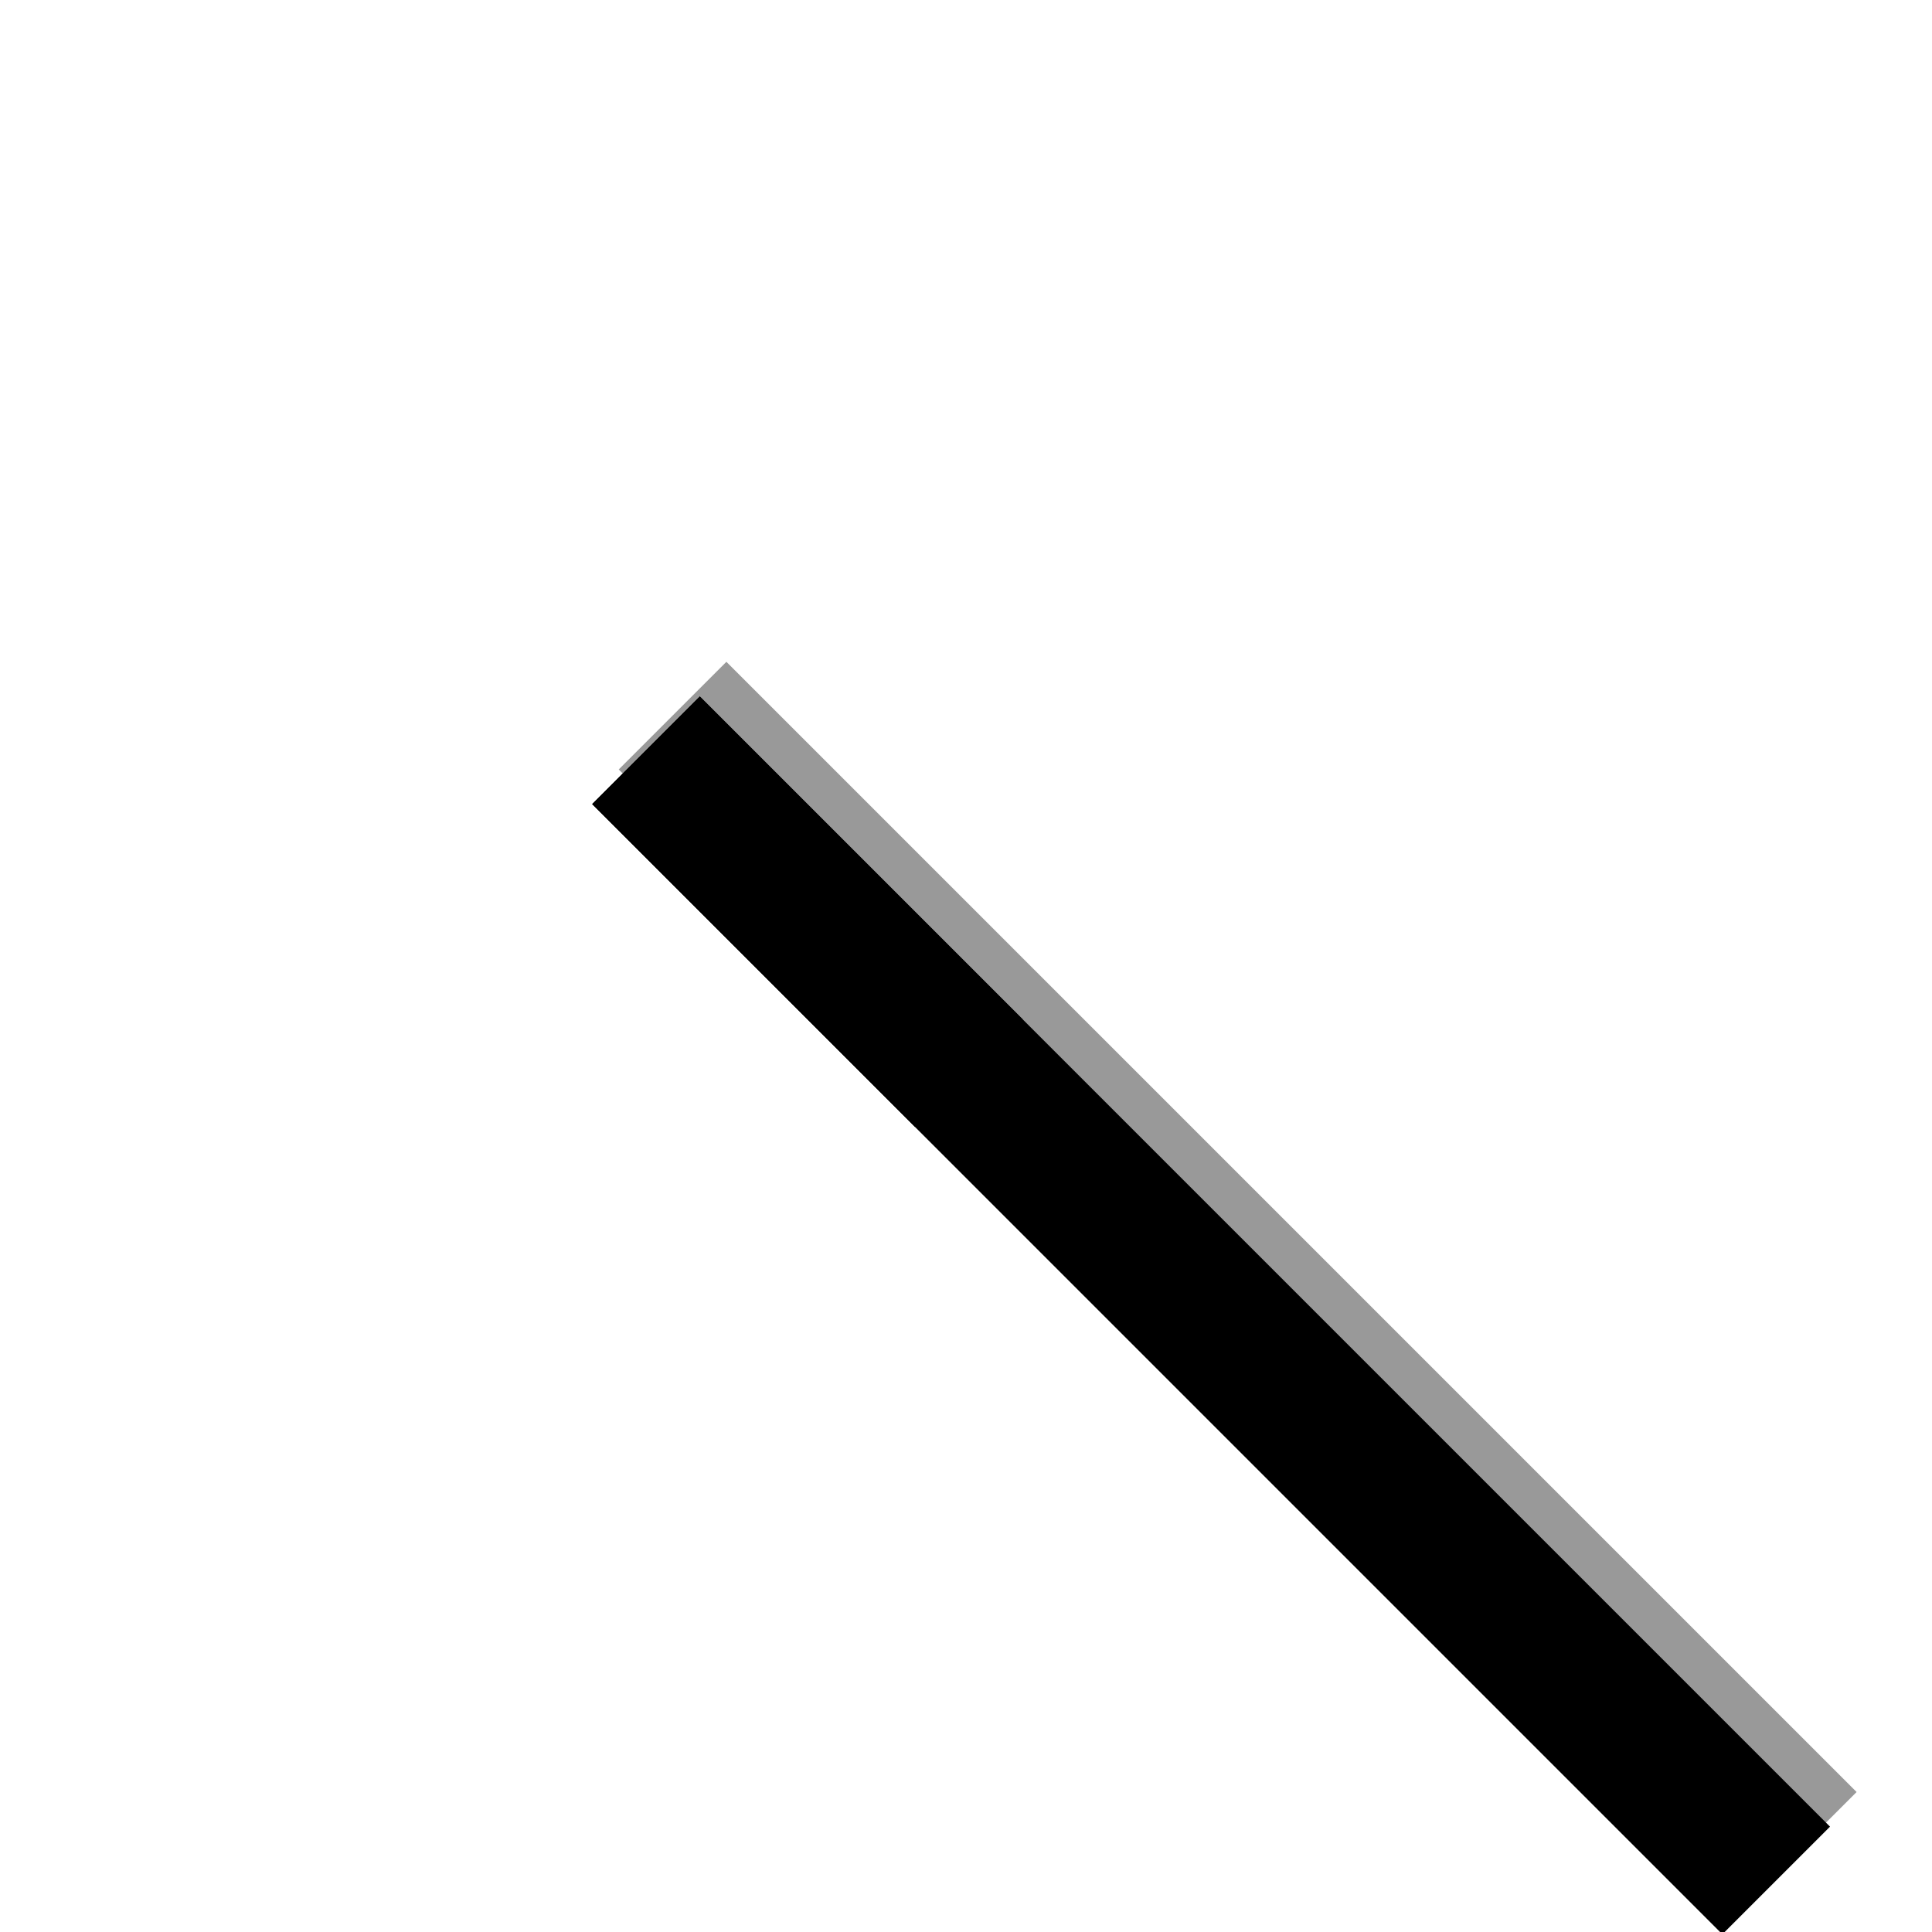
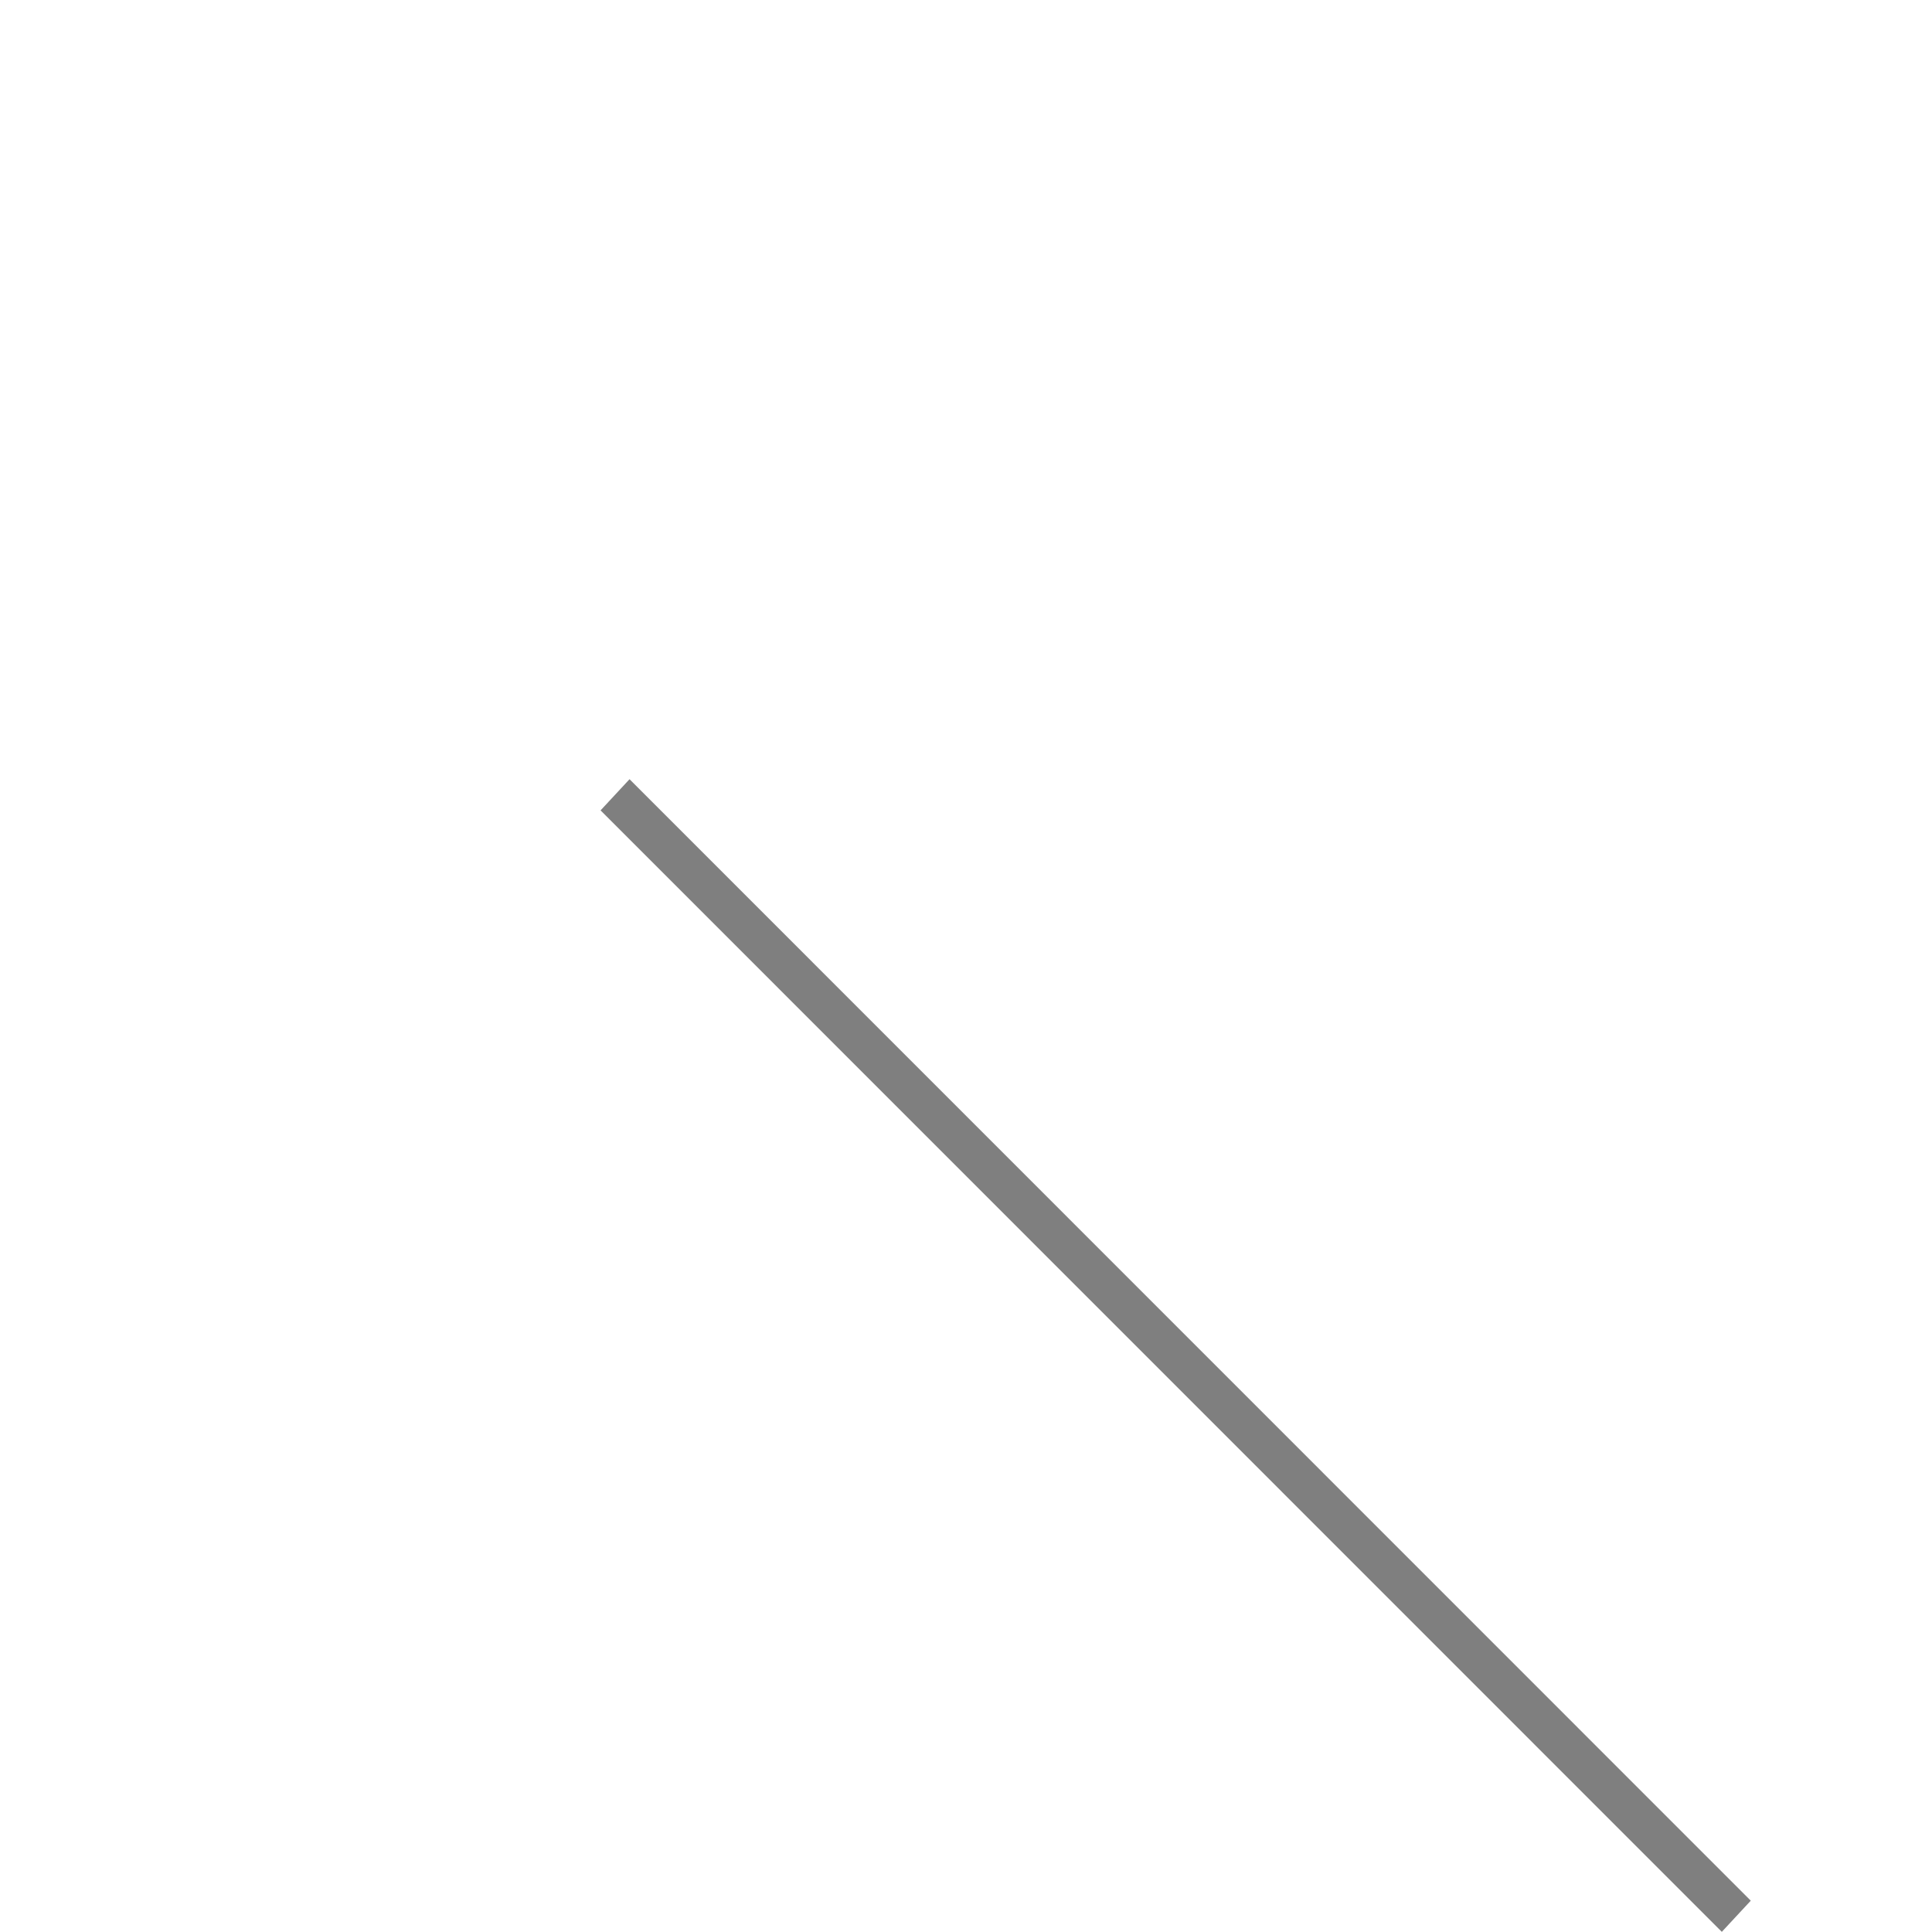
<svg xmlns="http://www.w3.org/2000/svg" xmlns:xlink="http://www.w3.org/1999/xlink" viewBox="0 0 48 48" style="display:inline;enable-background:new" version="1.0" id="svg11300" height="48" width="48">
  <defs id="defs3">
    <style id="current-color-scheme" type="text/css">
      .ColorScheme-Text { color: #0abdc6; } .ColorScheme-Highlight { color:#5294e2; }
     </style>
    <linearGradient id="arrongin" x1="0%" x2="0%" y1="0%" y2="100%">
      <stop offset="0%" style="stop-color:#dd9b44; stop-opacity:1" id="stop9192" />
      <stop offset="100%" style="stop-color:#ad6c16; stop-opacity:1" id="stop9194" />
    </linearGradient>
    <linearGradient id="aurora" x1="0%" x2="0%" y1="0%" y2="100%">
      <stop offset="0%" style="stop-color:#09D4DF; stop-opacity:1" id="stop9197" />
      <stop offset="100%" style="stop-color:#9269F4; stop-opacity:1" id="stop9199" />
    </linearGradient>
    <linearGradient id="cyberneon" x1="0%" x2="0%" y1="0%" y2="100%">
      <stop offset="0" style="stop-color:#0abdc6; stop-opacity:1" id="stop9202" />
      <stop offset="1" style="stop-color:#ea00d9; stop-opacity:1" id="stop9204" />
    </linearGradient>
    <linearGradient id="fitdance" x1="0%" x2="0%" y1="0%" y2="100%">
      <stop offset="0%" style="stop-color:#1AD6AB; stop-opacity:1" id="stop9207" />
      <stop offset="100%" style="stop-color:#329DB6; stop-opacity:1" id="stop9209" />
    </linearGradient>
    <linearGradient id="oomox" x1="0%" x2="0%" y1="0%" y2="100%" xlink:href="#linearGradient1658">
      <stop offset="0%" style="stop-color:#0abdc6; stop-opacity:1" id="stop9212" />
      <stop offset="100%" style="stop-color:#b800ff; stop-opacity:1" id="stop9214" />
    </linearGradient>
    <linearGradient id="rainblue" x1="0%" x2="0%" y1="0%" y2="100%">
      <stop offset="0%" style="stop-color:#00F260; stop-opacity:1" id="stop9217" />
      <stop offset="100%" style="stop-color:#0575E6; stop-opacity:1" id="stop9219" />
    </linearGradient>
    <linearGradient id="sunrise" x1="0%" x2="0%" y1="0%" y2="100%">
      <stop offset="0%" style="stop-color: #FF8501; stop-opacity:1" id="stop9222" />
      <stop offset="100%" style="stop-color: #FFCB01; stop-opacity:1" id="stop9224" />
    </linearGradient>
    <linearGradient id="telinkrin" x1="0%" x2="0%" y1="0%" y2="100%">
      <stop offset="0%" style="stop-color: #b2ced6; stop-opacity:1" id="stop9227" />
      <stop offset="100%" style="stop-color: #6da5b7; stop-opacity:1" id="stop9229" />
    </linearGradient>
    <linearGradient id="60spsycho" x1="0%" x2="0%" y1="0%" y2="100%">
      <stop offset="0%" style="stop-color: #df5940; stop-opacity:1" id="stop9232" />
      <stop offset="25%" style="stop-color: #d8d15f; stop-opacity:1" id="stop9234" />
      <stop offset="50%" style="stop-color: #e9882a; stop-opacity:1" id="stop9236" />
      <stop offset="100%" style="stop-color: #279362; stop-opacity:1" id="stop9238" />
    </linearGradient>
    <linearGradient id="90ssummer" x1="0%" x2="0%" y1="0%" y2="100%">
      <stop offset="0%" style="stop-color: #f618c7; stop-opacity:1" id="stop9241" />
      <stop offset="20%" style="stop-color: #94ffab; stop-opacity:1" id="stop9243" />
      <stop offset="50%" style="stop-color: #fbfd54; stop-opacity:1" id="stop9245" />
      <stop offset="100%" style="stop-color: #0f83ae; stop-opacity:1" id="stop9247" />
    </linearGradient>
  </defs>
  <g id="g872" transform="matrix(0.4727441,0,0,0.4727441,-61.90843,-5.05481)" style="display:inline">
-     <g id="g872-7" transform="translate(-1.39697,1.821315)">
-       <rect transform="rotate(-45)" ry="0" rx="2.852" y="151.747" x="79.439" height="84" width="8" id="rect853-5" style="display:inline;opacity:1;fill:#000000;fill-opacity:1;stroke:none;stroke-width:1;stroke-linecap:butt;stroke-linejoin:miter;stroke-miterlimit:4;stroke-dasharray:none;stroke-dashoffset:0;stroke-opacity:1;paint-order:normal" />
-       <rect transform="rotate(-45)" ry="0" rx="2.852" y="151.748" x="79.439" height="84" width="8" id="rect853-5-6" class="ColorScheme-Text" style="display:inline;opacity:0.4;fill:url(#oomox);fill-opacity:1;stroke:none;stroke-width:1;stroke-linecap:butt;stroke-linejoin:miter;stroke-miterlimit:4;stroke-dasharray:none;stroke-dashoffset:0;stroke-opacity:1;paint-order:normal;enable-background:new" />
-       <rect transform="rotate(-45)" ry="0" rx="0" y="151.747" x="79.439" height="24" width="8" id="rect853-3-9" style="display:inline;opacity:1;fill:#000000;fill-opacity:1;stroke:none;stroke-width:0.535;stroke-linecap:butt;stroke-linejoin:miter;stroke-miterlimit:4;stroke-dasharray:none;stroke-dashoffset:0;stroke-opacity:1;paint-order:normal;enable-background:new" />
-       <rect transform="rotate(-45)" ry="0" rx="0" y="151.736" x="79.504" height="24" width="8" id="rect853-3-9-0" class="ColorScheme-Text" style="display:inline;opacity:0.4;fill:url(#oomox);fill-opacity:1;stroke:none;stroke-width:0.535;stroke-linecap:butt;stroke-linejoin:miter;stroke-miterlimit:4;stroke-dasharray:none;stroke-dashoffset:0;stroke-opacity:1;paint-order:normal;enable-background:new" />
-     </g>
-     <path id="path635" class="ColorScheme-Text" style="display:inline;fill:url(#oomox);fill-opacity:1;stroke:url(#oomox);stroke-width:0.355;stroke-linecap:butt;stroke-miterlimit:4;stroke-dasharray:none;stroke-opacity:1;enable-background:new" d="M 1.835,0.914 1.523,1.521 0.867,1.596 1.325,2.093 1.193,2.766 1.786,2.465 2.362,2.805 2.271,2.124 2.758,1.66 2.108,1.54 Z M 7.367,1.445 7.056,2.05 6.399,2.128 6.856,2.622 6.725,3.297 7.318,2.997 7.894,3.336 7.803,2.653 8.29,2.19 7.64,2.07 Z m 5.097,0.613 -0.31,0.607 -0.656,0.078 0.458,0.495 -0.132,0.673 0.594,-0.301 0.574,0.339 -0.091,-0.681 0.489,-0.464 -0.652,-0.12 z m 10.945,0.343 -0.31,0.607 -0.658,0.076 0.458,0.497 -0.132,0.673 0.594,-0.301 0.576,0.339 L 23.845,3.611 24.332,3.148 23.682,3.026 Z M 16.884,3.053 16.572,3.66 15.916,3.738 16.374,4.232 16.242,4.905 16.835,4.606 17.41,4.944 17.32,4.263 17.807,3.8 17.157,3.679 Z M 27.794,4.517 27.484,5.124 26.828,5.202 27.286,5.697 27.154,6.37 27.748,6.069 28.322,6.408 28.23,5.728 28.719,5.264 28.068,5.144 Z M 3.741,4.541 3.431,5.148 2.774,5.225 3.233,5.72 3.099,6.393 3.695,6.094 4.269,6.432 4.178,5.751 4.665,5.287 4.015,5.167 Z M 8.887,4.837 8.577,5.444 7.921,5.52 8.379,6.017 8.247,6.69 8.841,6.389 9.415,6.728 9.324,6.048 9.812,5.584 9.161,5.464 Z M 13.724,5.665 13.412,6.271 12.757,6.348 13.214,6.843 13.082,7.518 13.676,7.217 14.252,7.557 14.161,6.876 14.648,6.41 13.998,6.29 Z m 7.828,0.369 -0.312,0.607 -0.656,0.078 0.458,0.495 -0.132,0.673 0.594,-0.299 0.574,0.337 -0.089,-0.681 0.487,-0.464 -0.65,-0.12 z m 10.759,0.698 -0.312,0.607 -0.656,0.078 0.458,0.495 -0.132,0.673 0.594,-0.301 0.574,0.339 L 32.748,7.943 33.235,7.479 32.585,7.359 Z M 2.599,7.306 2.289,7.913 1.631,7.991 2.089,8.486 1.957,9.159 2.551,8.86 3.127,9.197 3.035,8.517 3.522,8.053 2.873,7.933 Z m 14.008,1.334 -0.312,0.607 -0.656,0.078 0.458,0.495 -0.132,0.673 0.594,-0.301 0.574,0.339 -0.089,-0.681 0.487,-0.464 -0.65,-0.12 z m 10.338,0.586 -0.312,0.607 -0.656,0.078 0.458,0.495 -0.132,0.673 0.594,-0.301 0.574,0.339 -0.089,-0.681 0.487,-0.464 -0.65,-0.12 z m -4.843,0.865 -0.31,0.607 -0.656,0.078 0.458,0.495 -0.134,0.673 0.595,-0.299 0.574,0.337 -0.091,-0.681 0.487,-0.464 -0.65,-0.12 z m -13.748,0.014 -0.312,0.607 -0.656,0.078 0.458,0.495 -0.132,0.673 0.594,-0.299 0.576,0.337 -0.091,-0.681 0.487,-0.464 -0.65,-0.12 z m 22.791,0.695 -0.31,0.607 -0.658,0.078 0.458,0.495 -0.132,0.673 0.595,-0.301 0.574,0.339 -0.091,-0.681 0.487,-0.464 -0.65,-0.12 z m -18.68,0.118 -0.31,0.607 -0.656,0.078 0.458,0.495 -0.132,0.673 0.594,-0.299 0.574,0.337 -0.091,-0.681 0.489,-0.464 -0.652,-0.12 z M 2.432,11.482 2.12,12.089 1.464,12.165 1.922,12.661 1.79,13.335 2.384,13.034 2.958,13.373 2.867,12.693 3.356,12.229 2.704,12.109 Z m 32.486,0.477 -0.31,0.607 -0.656,0.076 0.458,0.497 -0.132,0.673 0.594,-0.301 0.574,0.339 -0.091,-0.681 0.489,-0.464 -0.652,-0.12 z m -15.823,1.391 -0.31,0.607 -0.658,0.078 0.458,0.495 -0.132,0.673 0.595,-0.299 0.574,0.337 -0.091,-0.681 0.487,-0.464 -0.65,-0.12 z m 8.57,3.804 -0.31,0.607 -0.658,0.076 0.458,0.497 -0.132,0.673 0.595,-0.301 0.574,0.339 -0.091,-0.681 0.487,-0.464 -0.65,-0.12 z m -4.333,-2.572 -0.31,0.605 -0.658,0.078 0.46,0.495 -0.134,0.675 0.595,-0.301 0.574,0.337 -0.091,-0.681 0.487,-0.464 -0.65,-0.12 z m -16.302,-0.803 -0.31,0.607 -0.656,0.078 0.458,0.495 -0.132,0.673 0.594,-0.301 0.574,0.339 -0.091,-0.681 0.489,-0.464 -0.652,-0.12 z m 8.208,0.619 -0.312,0.607 -0.656,0.078 0.458,0.495 -0.132,0.673 0.594,-0.301 0.574,0.339 -0.089,-0.681 0.487,-0.464 -0.65,-0.12 z m -5.072,1.111 -0.31,0.607 -0.656,0.078 0.458,0.495 -0.132,0.673 0.594,-0.301 0.574,0.339 -0.091,-0.681 0.489,-0.464 -0.652,-0.12 z m 17.158,-2.354 -0.31,0.605 -0.656,0.078 0.458,0.495 -0.132,0.675 0.594,-0.301 0.574,0.339 -0.091,-0.681 0.489,-0.465 -0.652,-0.12 z m 4.949,2.361 -0.31,0.605 -0.656,0.078 0.458,0.495 -0.132,0.675 0.594,-0.301 0.574,0.339 -0.091,-0.681 0.489,-0.465 -0.652,-0.12 z m -30.234,1.412 -0.312,0.605 -0.656,0.078 0.458,0.495 -0.132,0.675 0.594,-0.301 0.576,0.339 -0.091,-0.681 0.487,-0.465 -0.65,-0.12 z m 4.874,2.518 -0.31,0.607 -0.656,0.076 0.458,0.497 -0.132,0.673 0.594,-0.301 0.574,0.339 -0.091,-0.681 0.489,-0.464 -0.652,-0.12 z m 5.79,0.006 -0.31,0.607 -0.656,0.078 0.458,0.495 -0.132,0.673 0.594,-0.301 0.574,0.339 -0.091,-0.681 0.489,-0.464 -0.652,-0.12 z m -2.568,2.795 -0.312,0.607 -0.656,0.076 0.458,0.497 -0.132,0.673 0.594,-0.301 0.574,0.339 -0.089,-0.681 0.487,-0.464 -0.65,-0.12 z m -7.535,0.37 -0.31,0.605 -0.656,0.078 0.458,0.495 -0.132,0.675 0.594,-0.301 0.574,0.339 -0.091,-0.681 0.489,-0.465 -0.652,-0.12 z m 4.428,1.885 -0.31,0.607 -0.656,0.076 0.458,0.497 -0.132,0.673 0.594,-0.301 0.574,0.339 -0.091,-0.681 0.489,-0.464 -0.652,-0.12 z m 9.124,1.383 -0.312,0.605 -0.656,0.078 0.458,0.495 -0.132,0.675 0.594,-0.301 0.574,0.337 -0.089,-0.681 0.487,-0.464 -0.65,-0.12 z m -5.165,0.019 -0.312,0.605 -0.656,0.078 0.458,0.495 -0.132,0.675 0.594,-0.301 0.574,0.339 -0.089,-0.681 0.487,-0.465 -0.65,-0.12 z m -5.665,2.552 -0.31,0.607 -0.658,0.076 0.458,0.497 -0.132,0.673 0.594,-0.301 0.576,0.339 -0.091,-0.681 0.487,-0.464 -0.65,-0.12 z m 12.142,2.878 -0.31,0.607 -0.658,0.078 0.458,0.495 -0.132,0.673 0.594,-0.301 0.576,0.339 -0.091,-0.681 0.487,-0.464 -0.65,-0.12 z m -5.745,1.061 -0.31,0.605 -0.658,0.078 0.46,0.495 -0.134,0.675 0.595,-0.301 0.574,0.339 -0.091,-0.681 0.487,-0.465 -0.65,-0.12 z" transform="matrix(2.115309,0,0,2.115309,130.9555,10.69249)" />
-     <rect transform="rotate(-45)" ry="0" rx="2.852" y="151.747" x="79.439" height="84" width="8" id="rect853" class="ColorScheme-Text" style="display:inline;opacity:1;fill:url(#oomox);fill-opacity:1;stroke:none;stroke-width:1;stroke-linecap:butt;stroke-linejoin:miter;stroke-miterlimit:4;stroke-dasharray:none;stroke-dashoffset:0;stroke-opacity:1;paint-order:normal" />
-     <rect transform="rotate(-45)" ry="0" rx="2.852" y="151.748" x="79.438" height="84" width="8" id="rect853-53" class="ColorScheme-Text" style="display:inline;fill:#000000;fill-opacity:0.4;stroke:none;stroke-width:1;stroke-linecap:butt;stroke-linejoin:miter;stroke-miterlimit:4;stroke-dasharray:none;stroke-dashoffset:0;stroke-opacity:1;paint-order:normal;enable-background:new" />
-     <rect transform="rotate(-45)" ry="0" rx="0" y="151.747" x="79.439" height="24" width="8" id="rect853-3" class="ColorScheme-Text" style="display:inline;opacity:1;fill:url(#oomox);fill-opacity:1.0;stroke:none;stroke-width:0.535;stroke-linecap:butt;stroke-linejoin:miter;stroke-miterlimit:4;stroke-dasharray:none;stroke-dashoffset:0;stroke-opacity:1;paint-order:normal;enable-background:new" />
+     <path id="rect853" style="display:inline;opacity:0.8;fill:url(#oomox);stroke-width:0.998" class="ColorScheme-Text" d="m 180.434,68.09 5.662,-5.647 42.356,42.37 -5.645,5.647 z" />
+     <path id="rect853-3" style="display:inline;opacity:1;fill:url(#oomox);stroke-width:0.535;enable-background:new" class="ColorScheme-Text" transform="rotate(-45)" d="m 79.439,151.747 h 8 v 24 h -8 z" />
  </g>
+   <path id="path635" class="ColorScheme-Text" style="display:inline;enable-background:new;fill:url(#oomox);fill-opacity:1;stroke:url(#oomox);stroke-width:0.355;stroke-linecap:butt;stroke-miterlimit:4;stroke-dasharray:none;stroke-opacity:1" d="M 1.835,0.914 1.523,1.521 0.867,1.596 1.325,2.093 1.193,2.766 1.786,2.465 2.362,2.805 2.271,2.124 2.758,1.66 2.108,1.54 Z M 7.367,1.445 7.056,2.05 6.399,2.128 6.856,2.622 6.725,3.297 7.318,2.997 7.894,3.336 7.803,2.653 8.29,2.19 7.64,2.07 Z m 5.097,0.613 -0.31,0.607 -0.656,0.078 0.458,0.495 -0.132,0.673 0.594,-0.301 0.574,0.339 -0.091,-0.681 0.489,-0.464 -0.652,-0.12 z m 10.945,0.343 -0.31,0.607 -0.658,0.076 0.458,0.497 -0.132,0.673 0.594,-0.301 0.576,0.339 L 23.845,3.611 24.332,3.148 23.682,3.026 Z M 16.884,3.053 16.572,3.66 15.916,3.738 16.374,4.232 16.242,4.905 16.835,4.606 17.41,4.944 17.32,4.263 17.807,3.8 17.157,3.679 Z M 27.794,4.517 27.484,5.124 26.828,5.202 27.286,5.697 27.154,6.37 27.748,6.069 28.322,6.408 28.23,5.728 28.719,5.264 28.068,5.144 Z M 3.741,4.541 3.431,5.148 2.774,5.225 3.233,5.72 3.099,6.393 3.695,6.094 4.269,6.432 4.178,5.751 4.665,5.287 4.015,5.167 Z M 8.887,4.837 8.577,5.444 7.921,5.52 8.379,6.017 8.247,6.69 8.841,6.389 9.415,6.728 9.324,6.048 9.812,5.584 9.161,5.464 Z M 13.724,5.665 13.412,6.271 12.757,6.348 13.214,6.843 13.082,7.518 13.676,7.217 14.252,7.557 14.161,6.876 14.648,6.41 13.998,6.29 Z m 7.828,0.369 -0.312,0.607 -0.656,0.078 0.458,0.495 -0.132,0.673 0.594,-0.299 0.574,0.337 -0.089,-0.681 0.487,-0.464 -0.65,-0.12 z m 10.759,0.698 -0.312,0.607 -0.656,0.078 0.458,0.495 -0.132,0.673 0.594,-0.301 0.574,0.339 L 32.748,7.943 33.235,7.479 32.585,7.359 Z M 2.599,7.306 2.289,7.913 1.631,7.991 2.089,8.486 1.957,9.159 2.551,8.86 3.127,9.197 3.035,8.517 3.522,8.053 2.873,7.933 Z m 14.008,1.334 -0.312,0.607 -0.656,0.078 0.458,0.495 -0.132,0.673 0.594,-0.301 0.574,0.339 -0.089,-0.681 0.487,-0.464 -0.65,-0.12 z m 10.338,0.586 -0.312,0.607 -0.656,0.078 0.458,0.495 -0.132,0.673 0.594,-0.301 0.574,0.339 -0.089,-0.681 0.487,-0.464 -0.65,-0.12 z m -4.843,0.865 -0.31,0.607 -0.656,0.078 0.458,0.495 -0.134,0.673 0.595,-0.299 0.574,0.337 -0.091,-0.681 0.487,-0.464 -0.65,-0.12 z m -13.748,0.014 -0.312,0.607 -0.656,0.078 0.458,0.495 -0.132,0.673 0.594,-0.299 0.576,0.337 -0.091,-0.681 0.487,-0.464 -0.65,-0.12 z m 22.791,0.695 -0.31,0.607 -0.658,0.078 0.458,0.495 -0.132,0.673 0.595,-0.301 0.574,0.339 -0.091,-0.681 0.487,-0.464 -0.65,-0.12 z m -18.68,0.118 -0.31,0.607 -0.656,0.078 0.458,0.495 -0.132,0.673 0.594,-0.299 0.574,0.337 -0.091,-0.681 0.489,-0.464 -0.652,-0.12 z M 2.432,11.482 2.12,12.089 1.464,12.165 1.922,12.661 1.79,13.335 2.384,13.034 2.958,13.373 2.867,12.693 3.356,12.229 2.704,12.109 Z m 32.486,0.477 -0.31,0.607 -0.656,0.076 0.458,0.497 -0.132,0.673 0.594,-0.301 0.574,0.339 -0.091,-0.681 0.489,-0.464 -0.652,-0.12 z m -15.823,1.391 -0.31,0.607 -0.658,0.078 0.458,0.495 -0.132,0.673 0.595,-0.299 0.574,0.337 -0.091,-0.681 0.487,-0.464 -0.65,-0.12 z m 8.57,3.804 -0.31,0.607 -0.658,0.076 0.458,0.497 -0.132,0.673 0.595,-0.301 0.574,0.339 -0.091,-0.681 0.487,-0.464 -0.65,-0.12 z m -4.333,-2.572 -0.31,0.605 -0.658,0.078 0.46,0.495 -0.134,0.675 0.595,-0.301 0.574,0.337 -0.091,-0.681 0.487,-0.464 -0.65,-0.12 z m -16.302,-0.803 -0.31,0.607 -0.656,0.078 0.458,0.495 -0.132,0.673 0.594,-0.301 0.574,0.339 -0.091,-0.681 0.489,-0.464 -0.652,-0.12 z m 8.208,0.619 -0.312,0.607 -0.656,0.078 0.458,0.495 -0.132,0.673 0.594,-0.301 0.574,0.339 -0.089,-0.681 0.487,-0.464 -0.65,-0.12 z m -5.072,1.111 -0.31,0.607 -0.656,0.078 0.458,0.495 -0.132,0.673 0.594,-0.301 0.574,0.339 -0.091,-0.681 0.489,-0.464 -0.652,-0.12 z m 17.158,-2.354 -0.31,0.605 -0.656,0.078 0.458,0.495 -0.132,0.675 0.594,-0.301 0.574,0.339 -0.091,-0.681 0.489,-0.465 -0.652,-0.12 z m 4.949,2.361 -0.31,0.605 -0.656,0.078 0.458,0.495 -0.132,0.675 0.594,-0.301 0.574,0.339 -0.091,-0.681 0.489,-0.465 -0.652,-0.12 z m -30.234,1.412 -0.312,0.605 -0.656,0.078 0.458,0.495 -0.132,0.675 0.594,-0.301 0.576,0.339 -0.091,-0.681 0.487,-0.465 -0.65,-0.12 z m 4.874,2.518 -0.31,0.607 -0.656,0.076 0.458,0.497 -0.132,0.673 0.594,-0.301 0.574,0.339 -0.091,-0.681 0.489,-0.464 -0.652,-0.12 z m 5.79,0.006 -0.31,0.607 -0.656,0.078 0.458,0.495 -0.132,0.673 0.594,-0.301 0.574,0.339 -0.091,-0.681 0.489,-0.464 -0.652,-0.12 z m -2.568,2.795 -0.312,0.607 -0.656,0.076 0.458,0.497 -0.132,0.673 0.594,-0.301 0.574,0.339 -0.089,-0.681 0.487,-0.464 -0.65,-0.12 z m -7.535,0.37 -0.31,0.605 -0.656,0.078 0.458,0.495 -0.132,0.675 0.594,-0.301 0.574,0.339 -0.091,-0.681 0.489,-0.465 -0.652,-0.12 z m 4.428,1.885 -0.31,0.607 -0.656,0.076 0.458,0.497 -0.132,0.673 0.594,-0.301 0.574,0.339 -0.091,-0.681 0.489,-0.464 -0.652,-0.12 z m 9.124,1.383 -0.312,0.605 -0.656,0.078 0.458,0.495 -0.132,0.675 0.594,-0.301 0.574,0.337 -0.089,-0.681 0.487,-0.464 -0.65,-0.12 z m -5.165,0.019 -0.312,0.605 -0.656,0.078 0.458,0.495 -0.132,0.675 0.594,-0.301 0.574,0.339 -0.089,-0.681 0.487,-0.465 -0.65,-0.12 z m -5.665,2.552 -0.31,0.607 -0.658,0.076 0.458,0.497 -0.132,0.673 0.594,-0.301 0.576,0.339 -0.091,-0.681 0.487,-0.464 -0.65,-0.12 z m 12.142,2.878 -0.31,0.607 -0.658,0.078 0.458,0.495 -0.132,0.673 0.594,-0.301 0.576,0.339 -0.091,-0.681 0.487,-0.464 -0.65,-0.12 z m -5.745,1.061 -0.31,0.605 -0.658,0.078 0.46,0.495 -0.134,0.675 0.595,-0.301 0.574,0.339 -0.091,-0.681 0.487,-0.465 -0.65,-0.12 z" />
+   <path id="rect853-5-6" style="display:inline;enable-background:new;opacity:0.5;fill:#000000;stroke-width:0.998" class="ColorScheme-Text" d="m 163.915,51.46 1.522,-1.638 58.926,58.938 -1.522,1.638 z" transform="matrix(0.4727441,0,0,0.4727441,-62.56884,-4.193794)" />
</svg>
